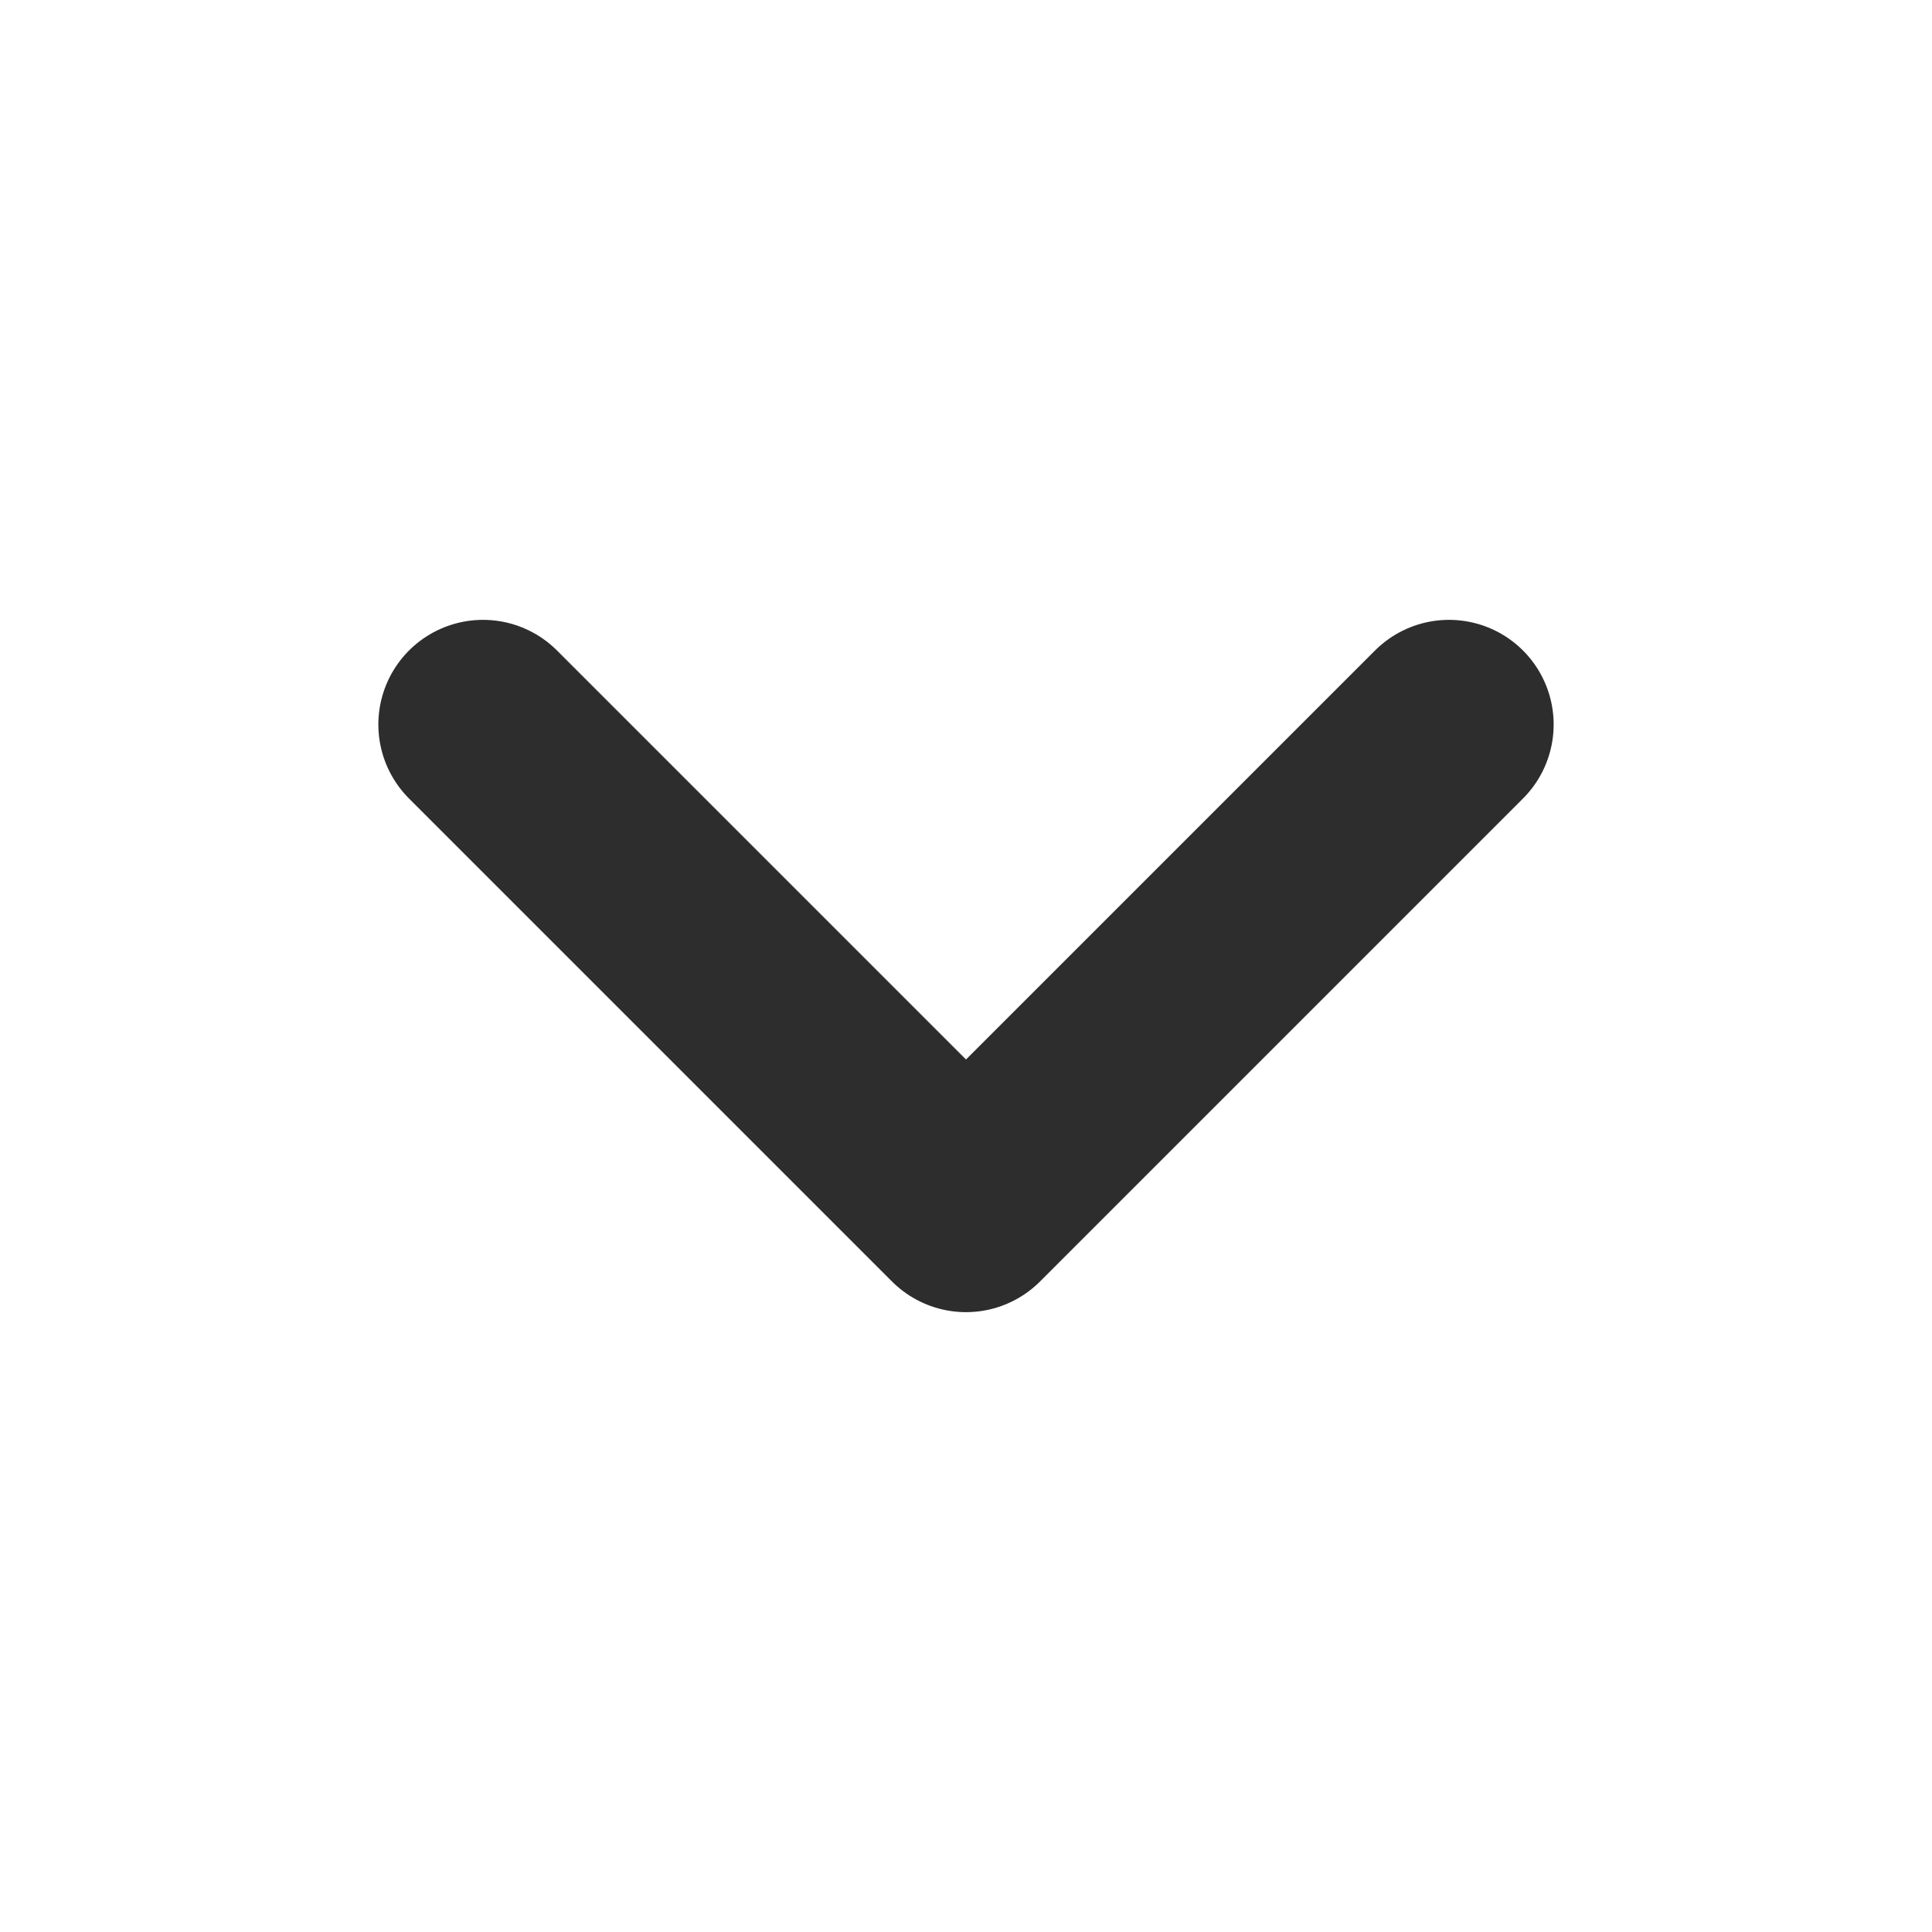
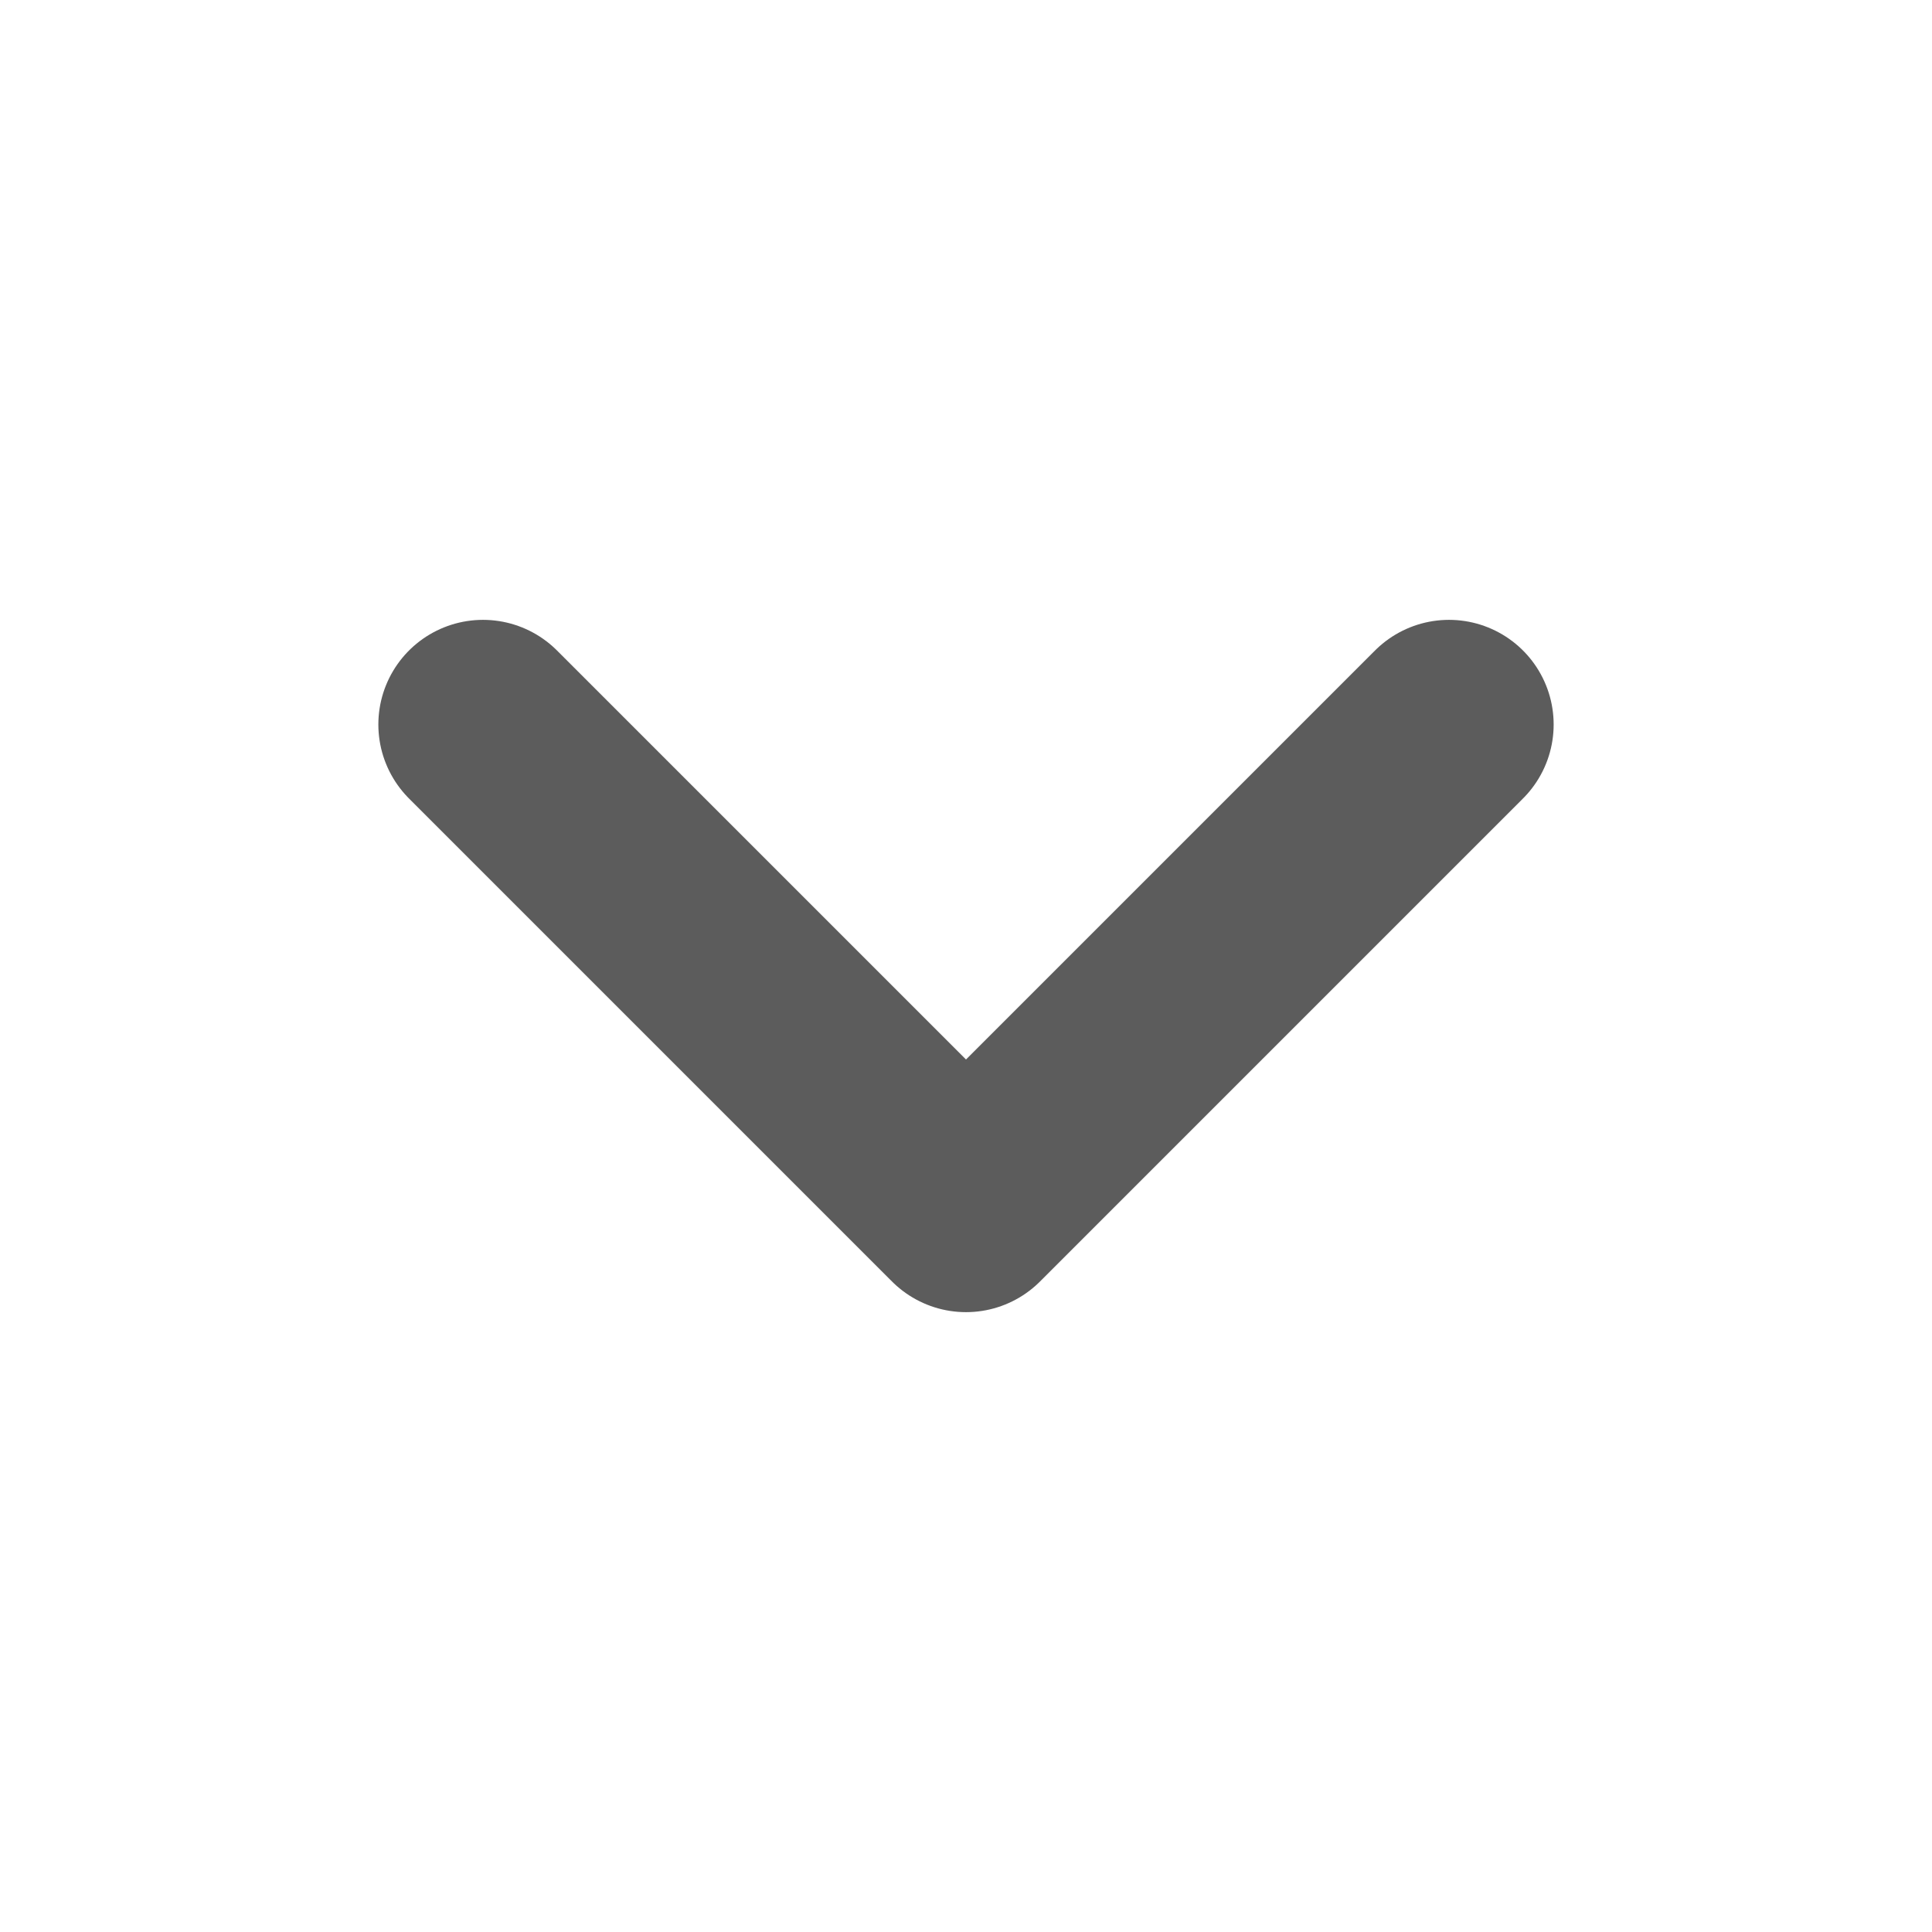
<svg xmlns="http://www.w3.org/2000/svg" width="12" height="12" viewBox="0 0 12 12" fill="none">
-   <path d="M3 4.5L6 7.5L9 4.5" stroke="#2D2D2D" stroke-width="1.3" stroke-linecap="round" stroke-linejoin="round" />
+   <path d="M3 4.5L6 7.5L9 4.5" stroke="#5c5c5c" stroke-width="1.3" stroke-linecap="round" stroke-linejoin="round" />
</svg>
